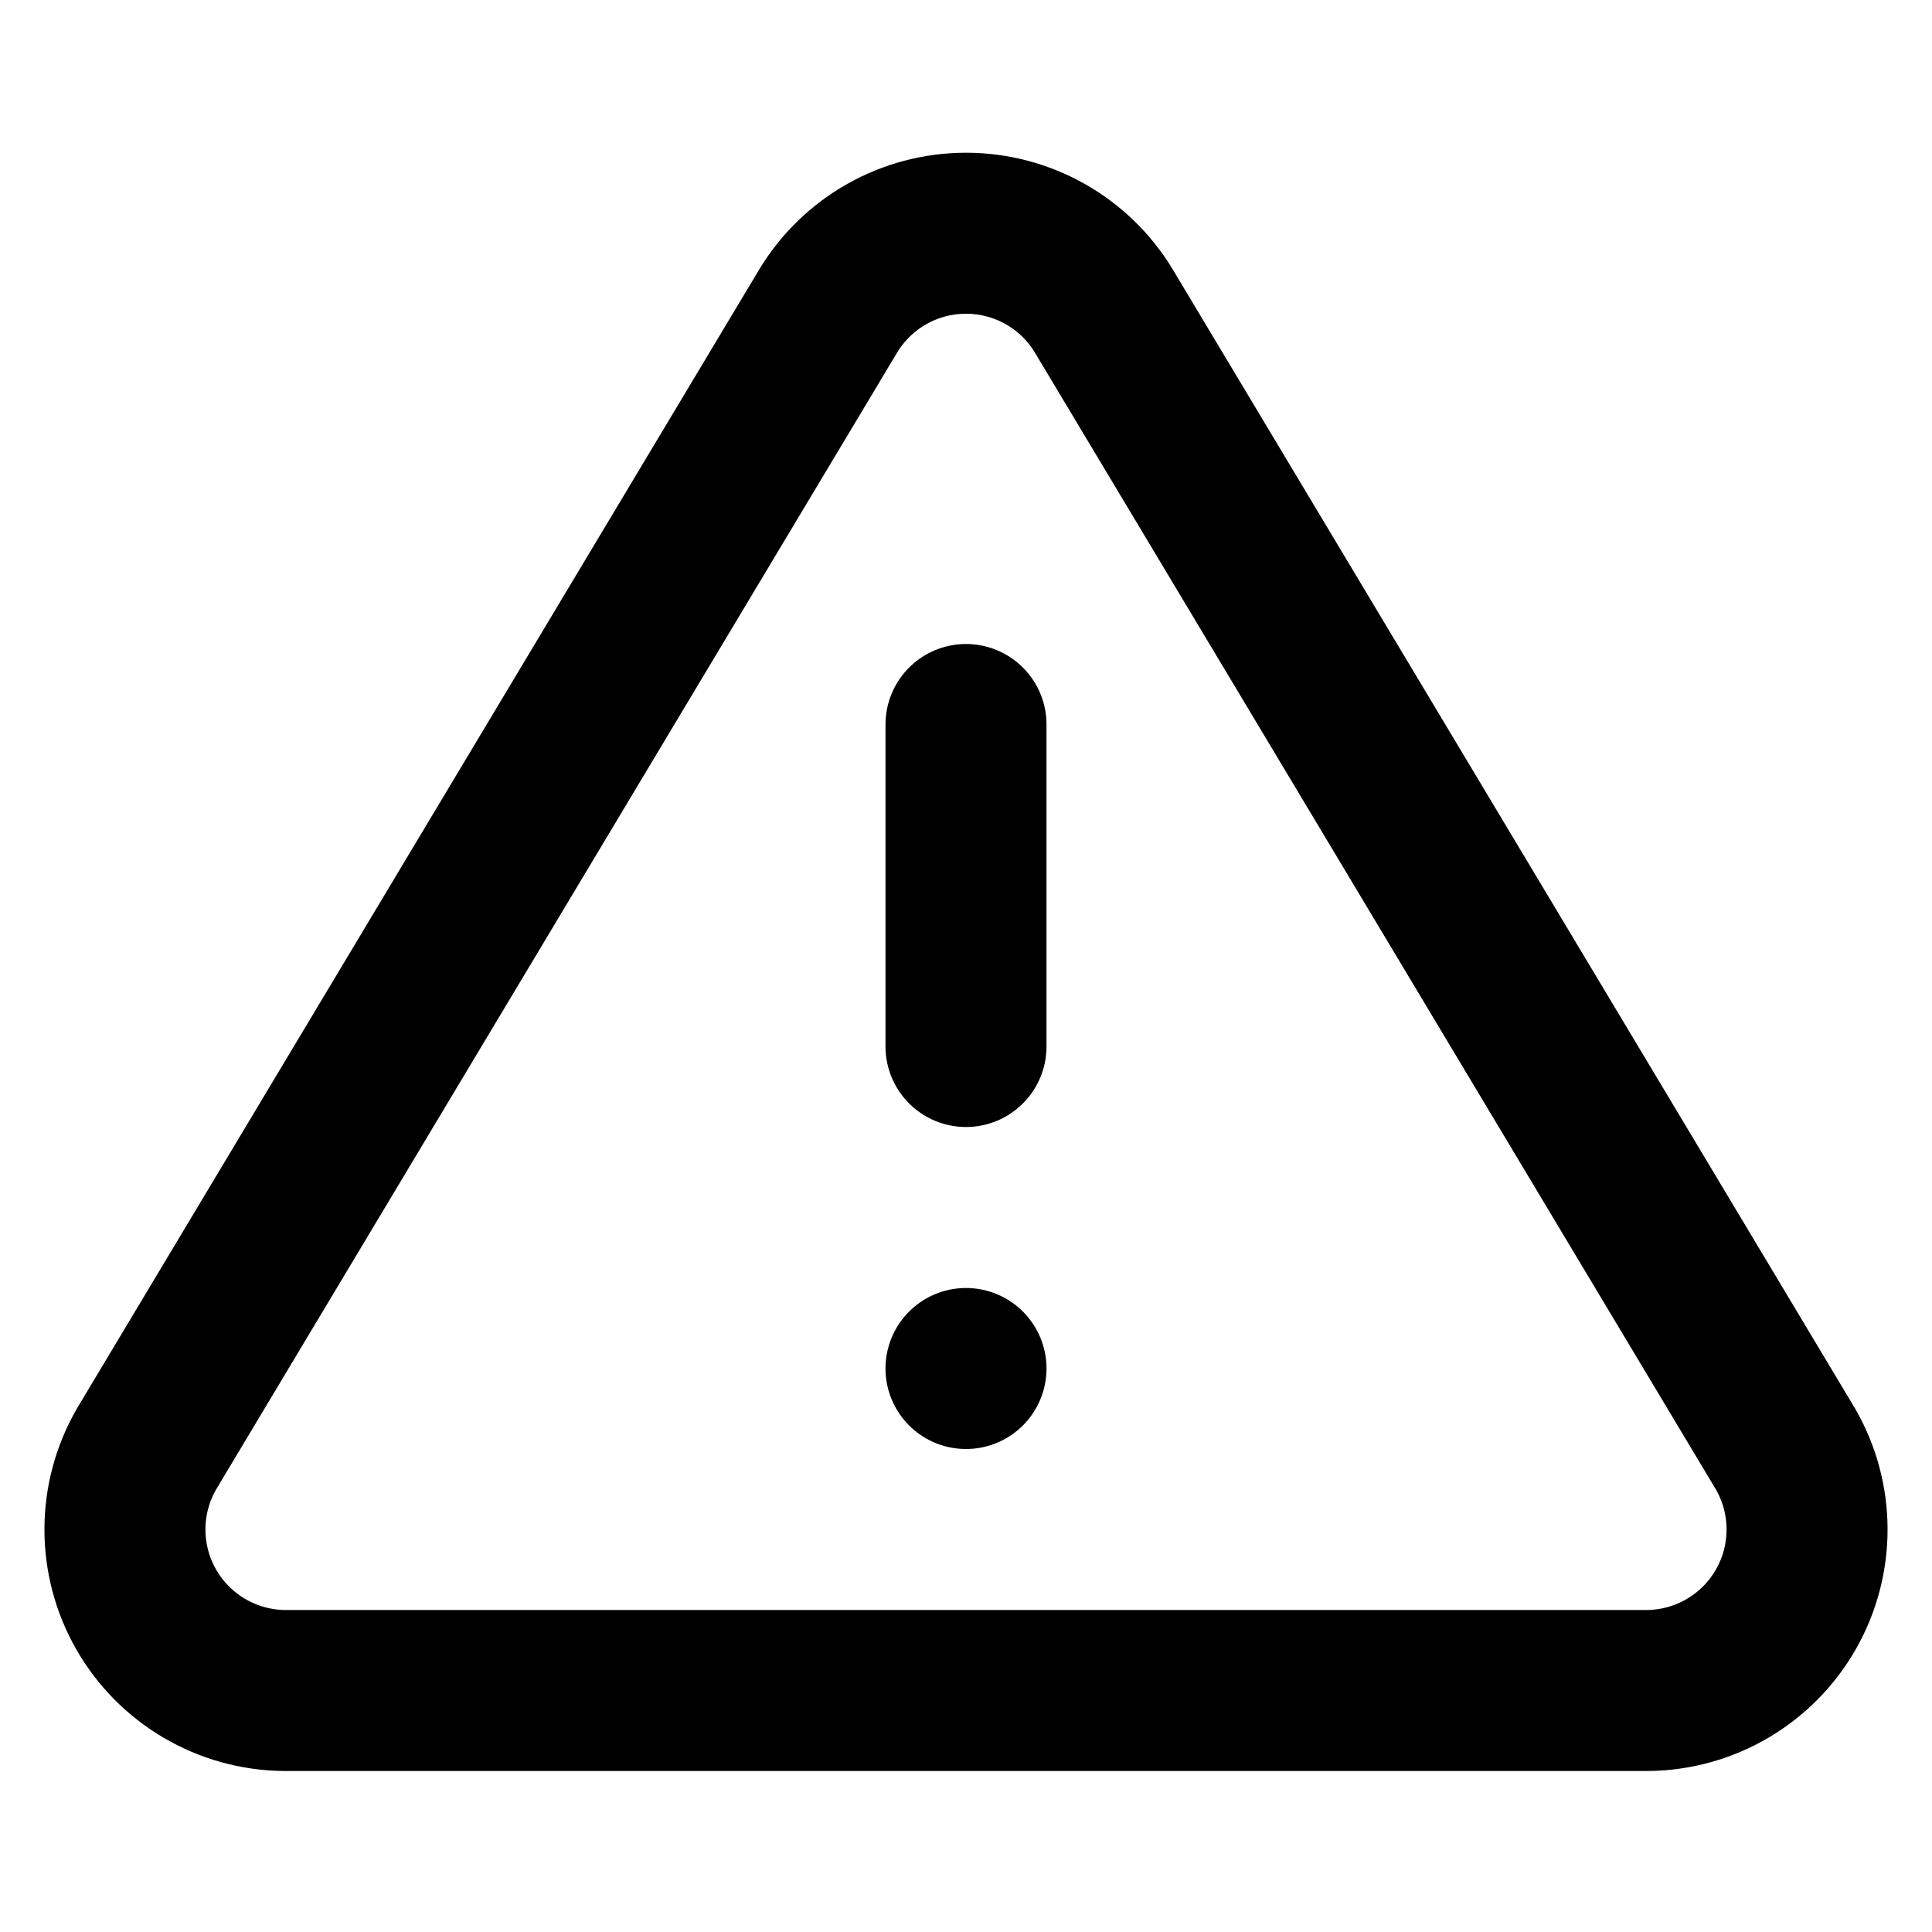
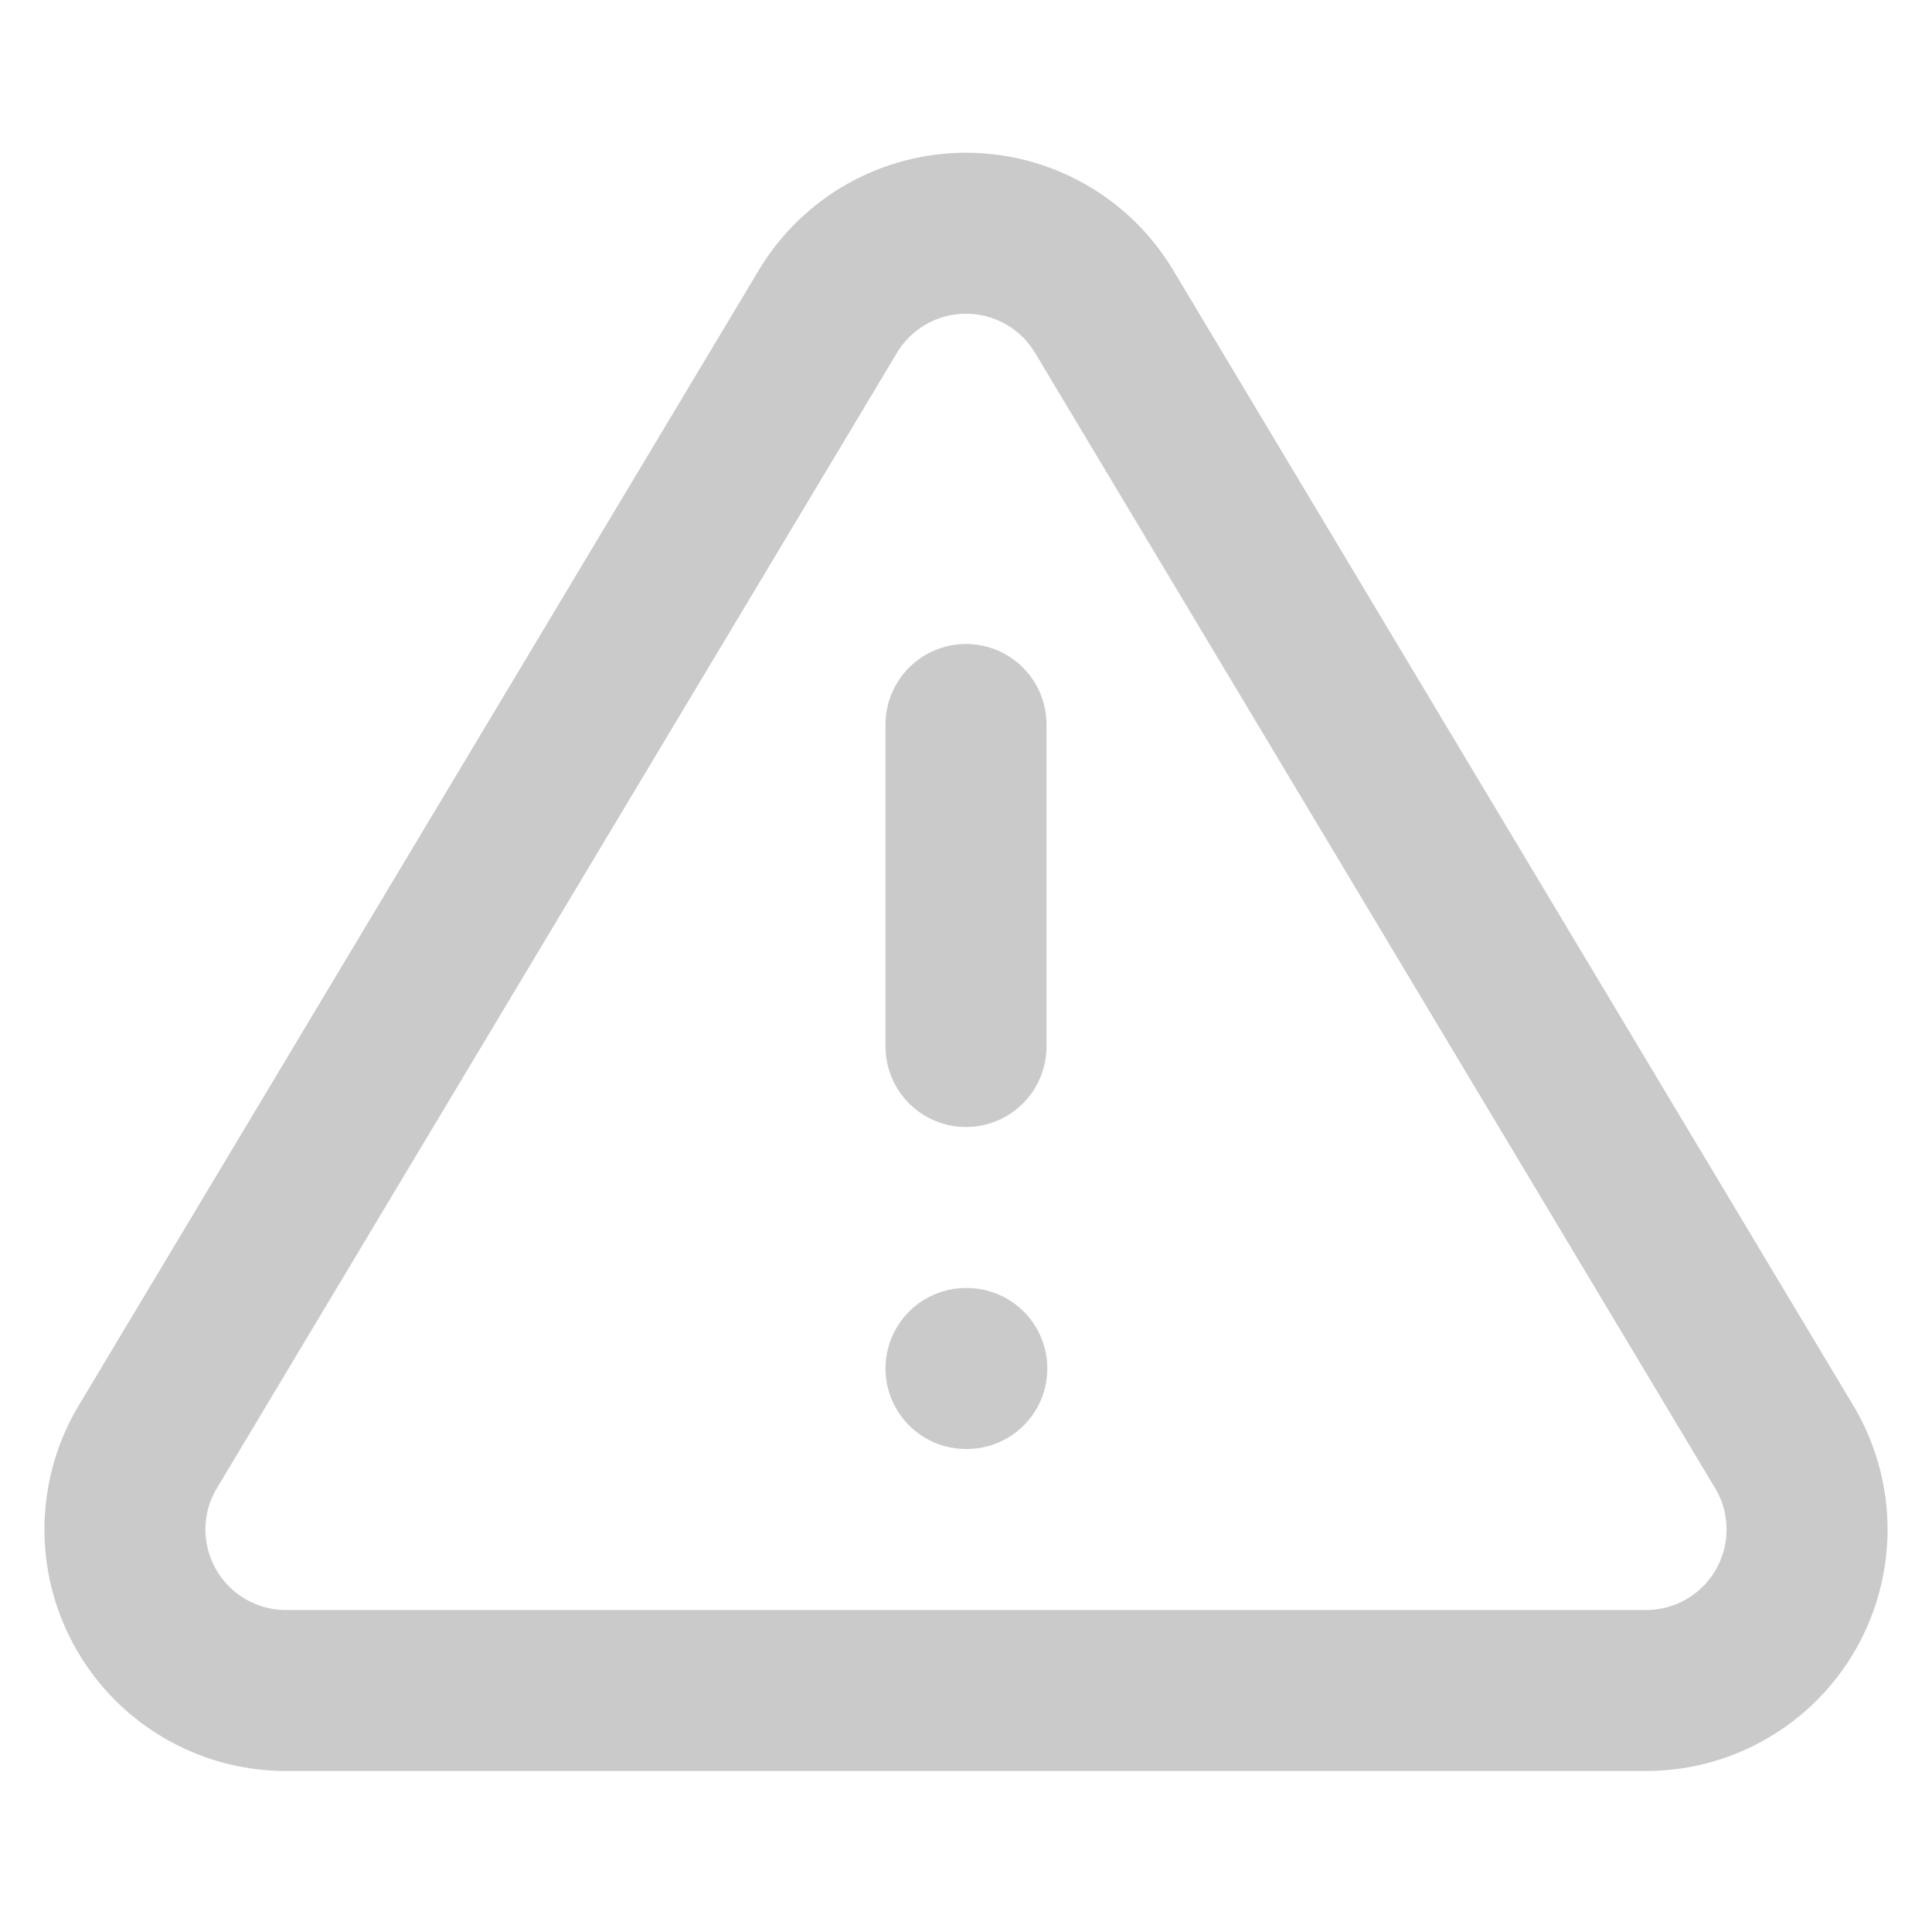
- <svg xmlns="http://www.w3.org/2000/svg" width="24" height="24" viewBox="0 0 24 24" fill="none" stroke="currentColor" stroke-width="2" stroke-linecap="round" stroke-linejoin="round" class="feather feather-alert-triangle">
+ <svg xmlns="http://www.w3.org/2000/svg" width="32" height="32" viewBox="0 0 24 24" fill="none" stroke="#CACACA" stroke-width="2" stroke-linecap="round" stroke-linejoin="round" class="feather feather-alert-triangle">
  <path d="M10.29 3.86L1.82 18a2 2 0 0 0 1.71 3h16.94a2 2 0 0 0 1.71-3L13.71 3.86a2 2 0 0 0-3.42 0z" />
  <line x1="12" y1="9" x2="12" y2="13" />
-   <line x1="12" y1="17" x2="12" y2="17" />
+   <line x1="12" y1="17" x2="12.01" y2="17" />
</svg>
